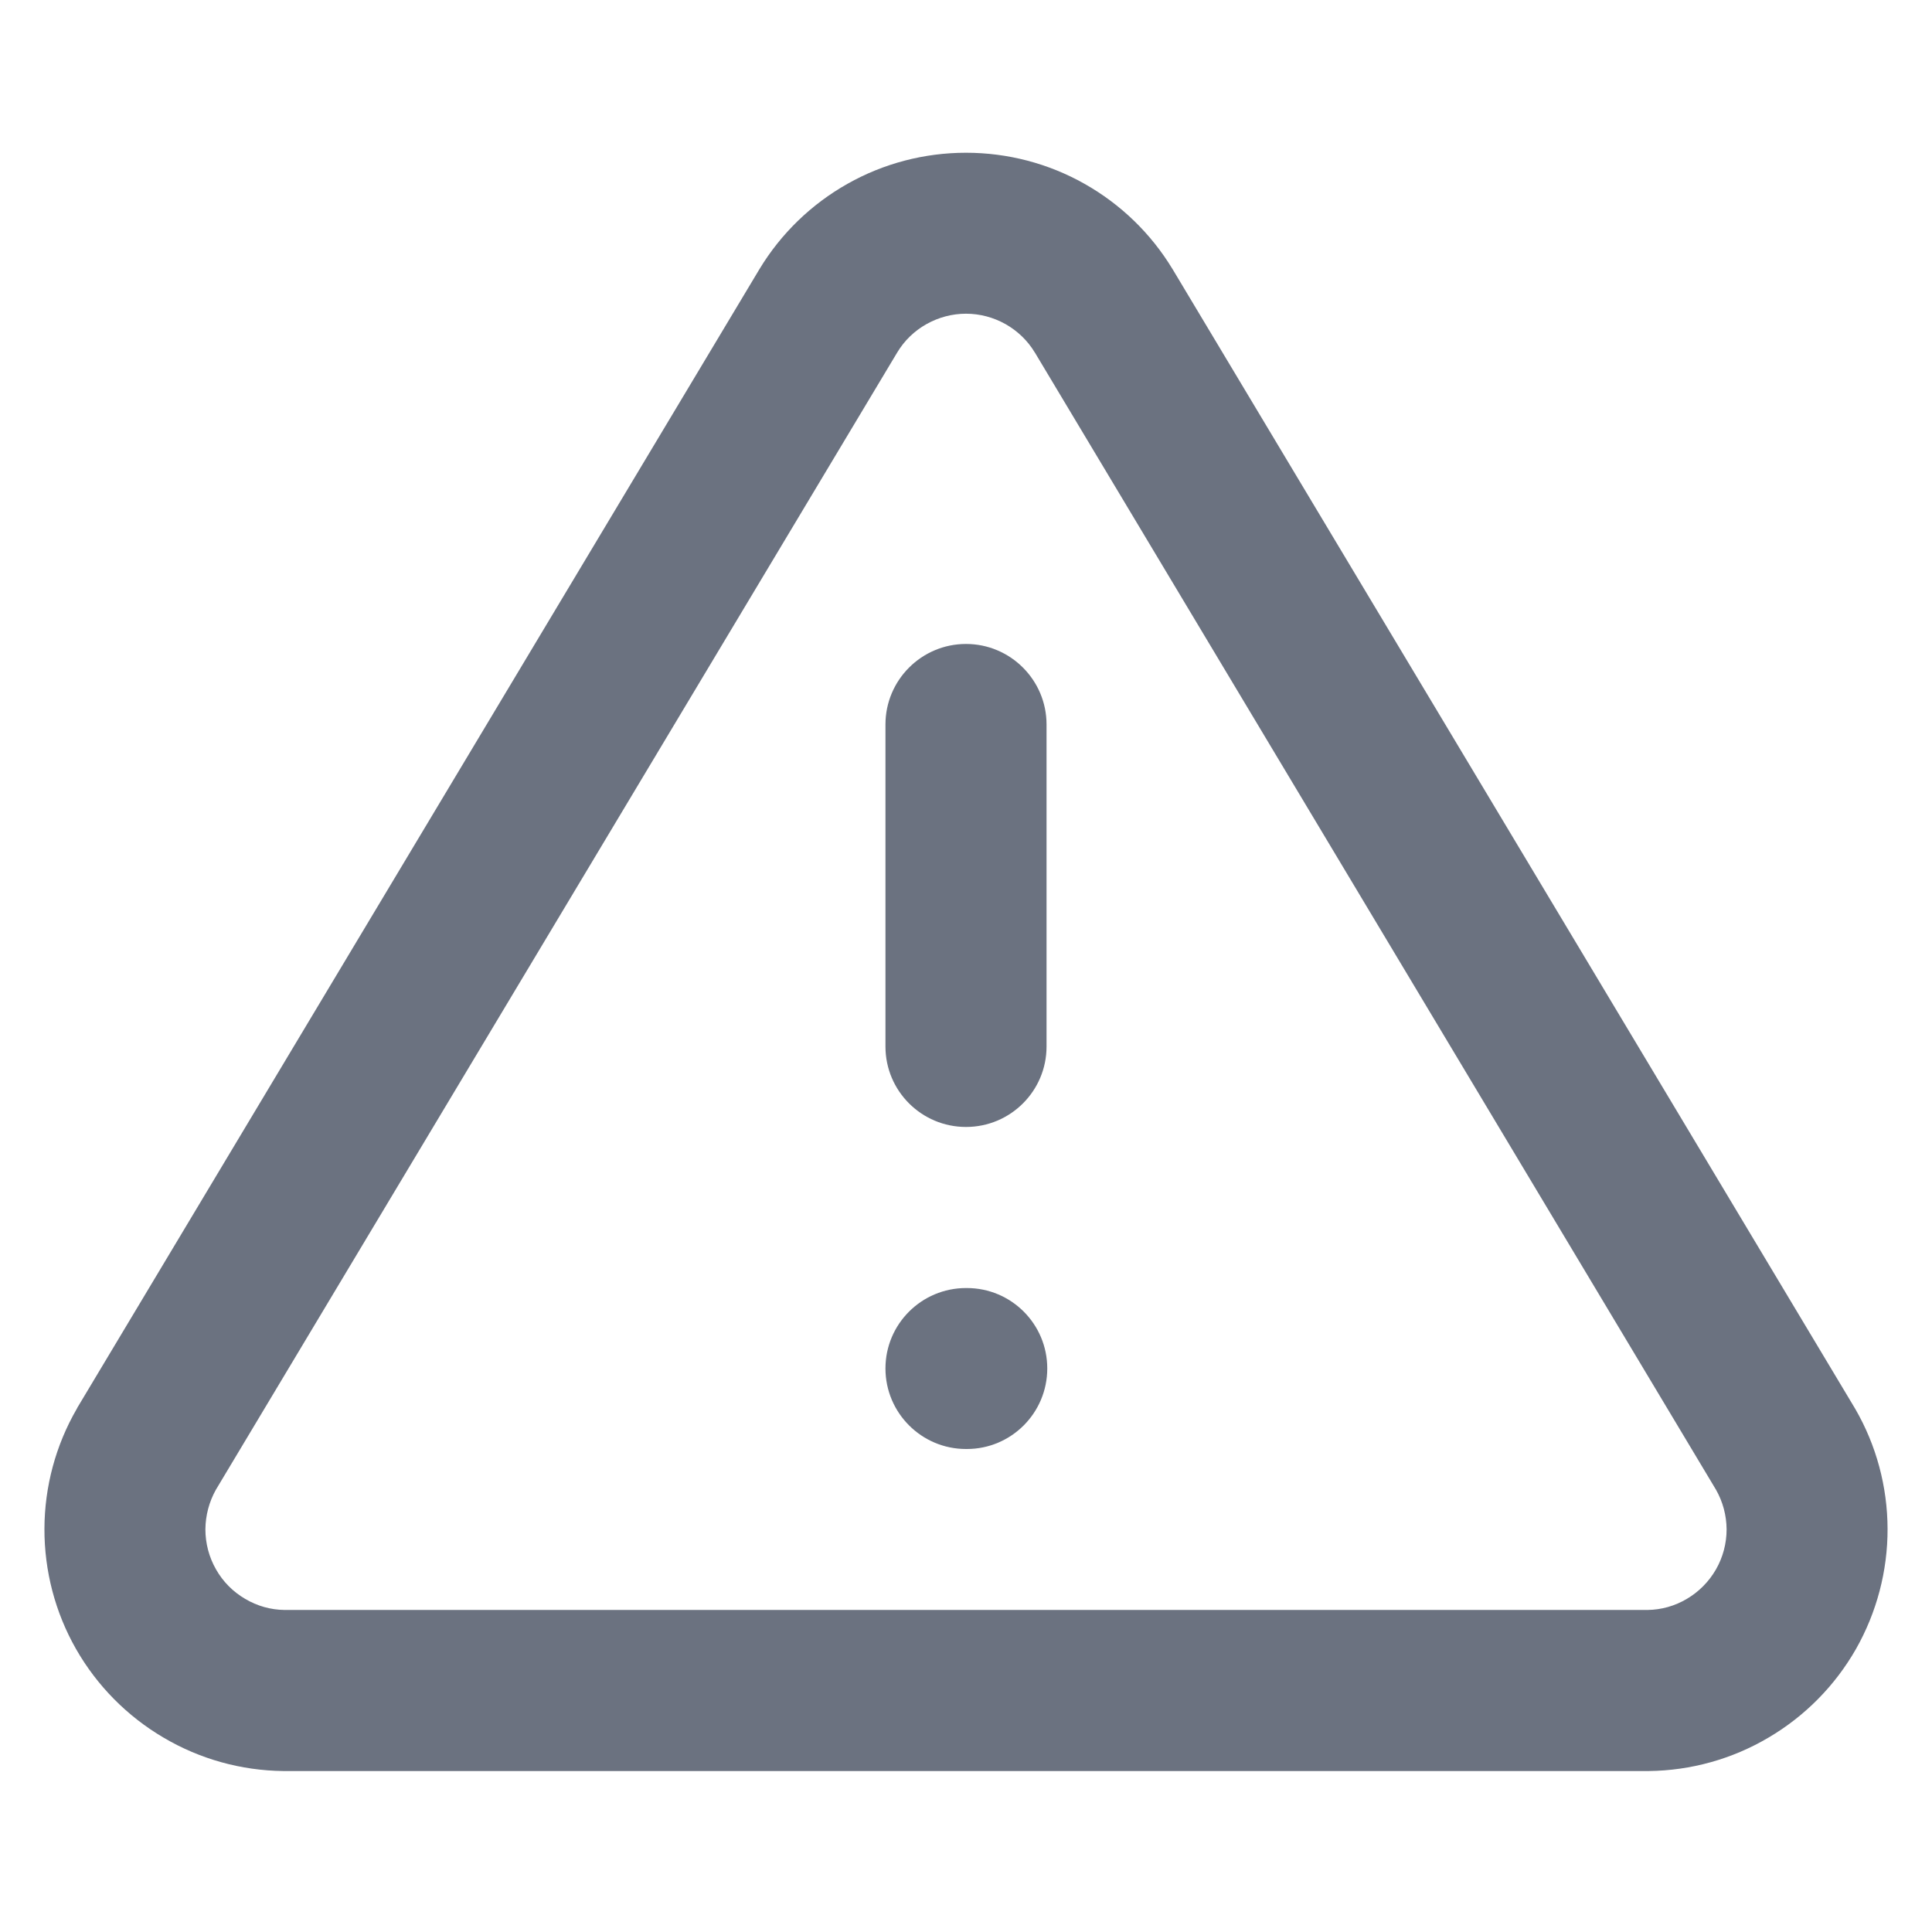
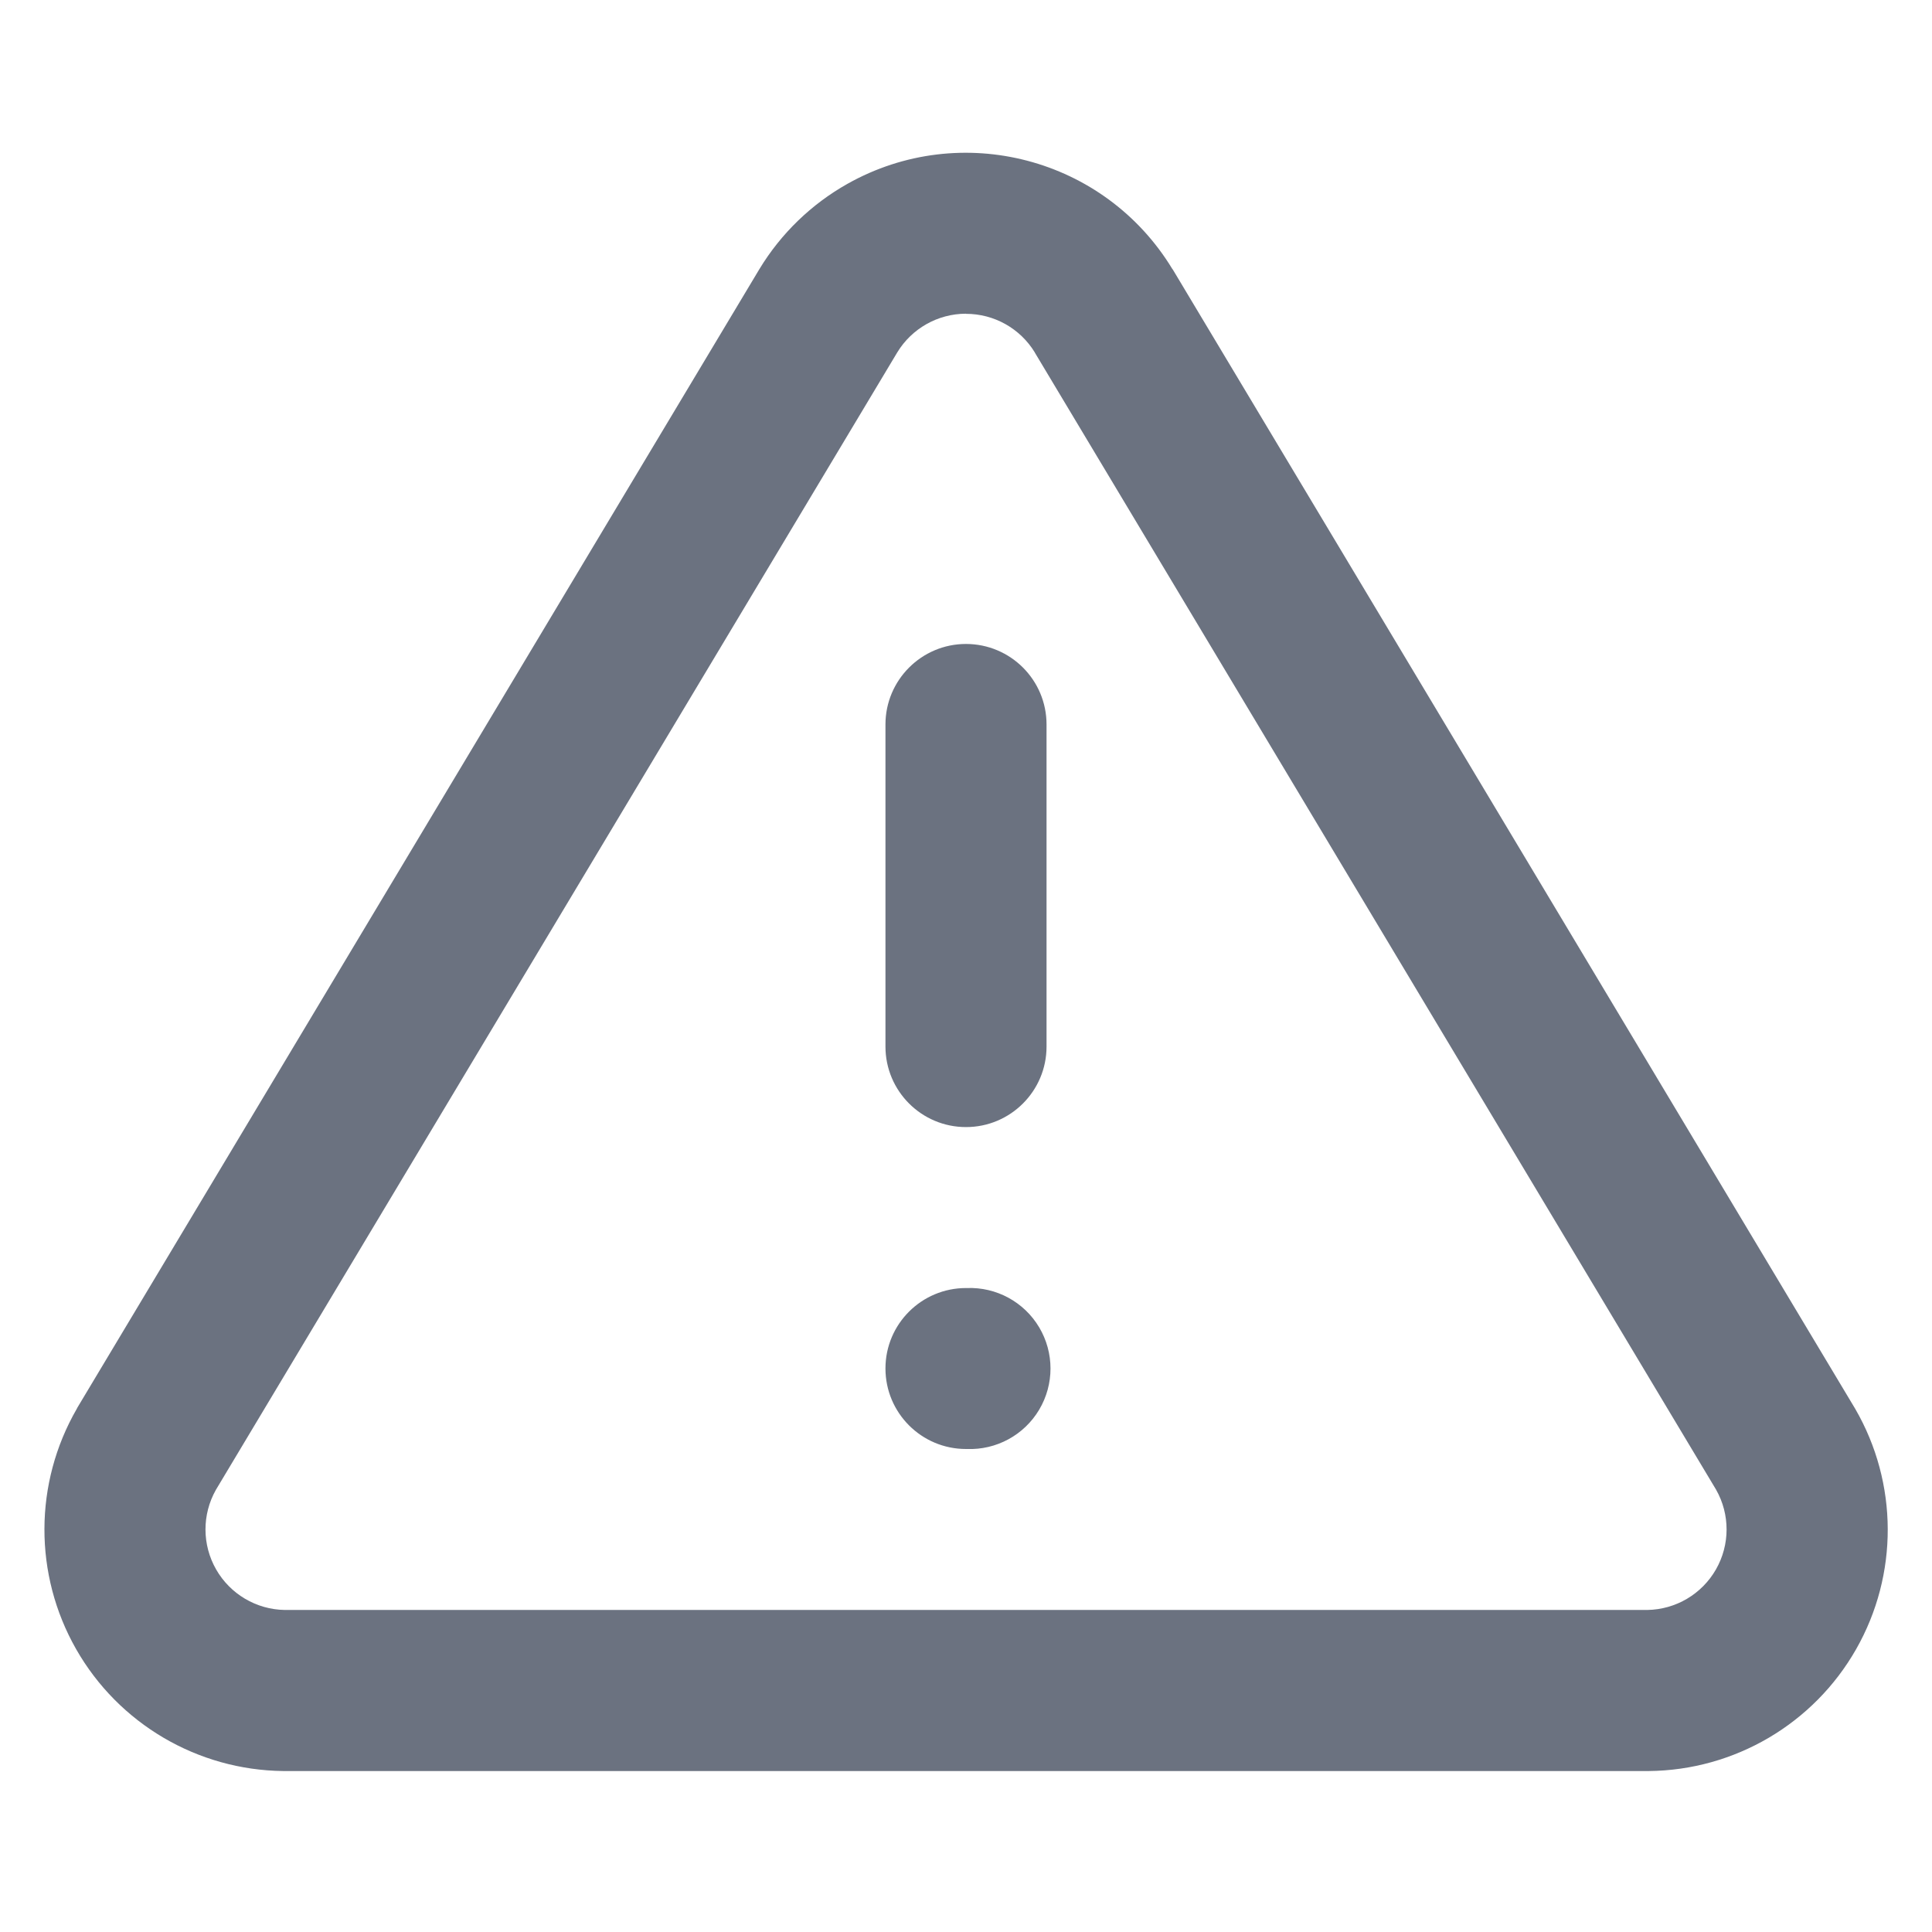
- <svg xmlns="http://www.w3.org/2000/svg" width="16" height="16" viewBox="0 0 16 16" fill="none">
-   <path fill-rule="evenodd" clip-rule="evenodd" d="M7.019 1.522C7.318 1.353 7.656 1.265 8 1.265C8.344 1.265 8.682 1.353 8.981 1.522C9.281 1.691 9.532 1.934 9.71 2.228L9.712 2.231L15.358 11.657L15.364 11.667C15.539 11.969 15.631 12.312 15.632 12.661C15.633 13.01 15.542 13.354 15.37 13.657C15.197 13.96 14.947 14.213 14.646 14.39C14.345 14.568 14.003 14.663 13.654 14.667L13.647 14.667L2.346 14.667C1.997 14.663 1.655 14.568 1.354 14.39C1.053 14.213 0.803 13.96 0.63 13.657C0.457 13.354 0.367 13.01 0.368 12.661C0.369 12.312 0.461 11.969 0.636 11.667L0.641 11.657L6.29 2.228C6.468 1.934 6.719 1.691 7.019 1.522ZM8 2.598C7.885 2.598 7.773 2.628 7.673 2.684C7.573 2.74 7.49 2.82 7.431 2.918L1.788 12.337C1.732 12.437 1.702 12.55 1.701 12.665C1.701 12.781 1.731 12.896 1.789 12.997C1.846 13.098 1.929 13.182 2.03 13.241C2.129 13.3 2.242 13.332 2.358 13.333H13.642C13.758 13.332 13.871 13.3 13.97 13.241C14.07 13.182 14.153 13.098 14.211 12.997C14.269 12.896 14.299 12.781 14.299 12.665C14.298 12.55 14.268 12.437 14.211 12.337L8.57 2.919C8.57 2.919 8.569 2.918 8.569 2.918C8.51 2.82 8.426 2.74 8.327 2.684C8.227 2.628 8.115 2.598 8 2.598ZM8 5.333C8.368 5.333 8.667 5.632 8.667 6V8.667C8.667 9.035 8.368 9.333 8 9.333C7.632 9.333 7.333 9.035 7.333 8.667V6C7.333 5.632 7.632 5.333 8 5.333ZM7.333 11.333C7.333 10.965 7.632 10.667 8 10.667H8.007C8.375 10.667 8.673 10.965 8.673 11.333C8.673 11.701 8.375 12 8.007 12H8C7.632 12 7.333 11.701 7.333 11.333Z" fill="#6B7280" />
+ <svg xmlns="http://www.w3.org/2000/svg" width="16" height="16" fill="none">
+   <path fill-rule="evenodd" clip-rule="evenodd" d="M7.019 1.522a2 2 0 0 1 2.69.706l.003.003 5.646 9.426.006.01a1.998 1.998 0 0 1-1.71 3H2.346a2 2 0 0 1-1.71-3l.005-.01 5.649-9.43a2 2 0 0 1 .729-.705Zm.98 1.076a.667.667 0 0 0-.568.32l-5.643 9.42a.667.667 0 0 0 .57.995h11.284a.667.667 0 0 0 .57-.996L8.57 2.92v-.001a.667.667 0 0 0-.57-.32Zm0 2.735c.37 0 .668.299.668.667v2.667a.667.667 0 0 1-1.334 0V6c0-.368.299-.667.667-.667Zm-.666 6c0-.368.299-.666.667-.666h.007a.667.667 0 1 1 0 1.333H8a.667.667 0 0 1-.667-.667Z" fill="#6B7280" />
</svg>
